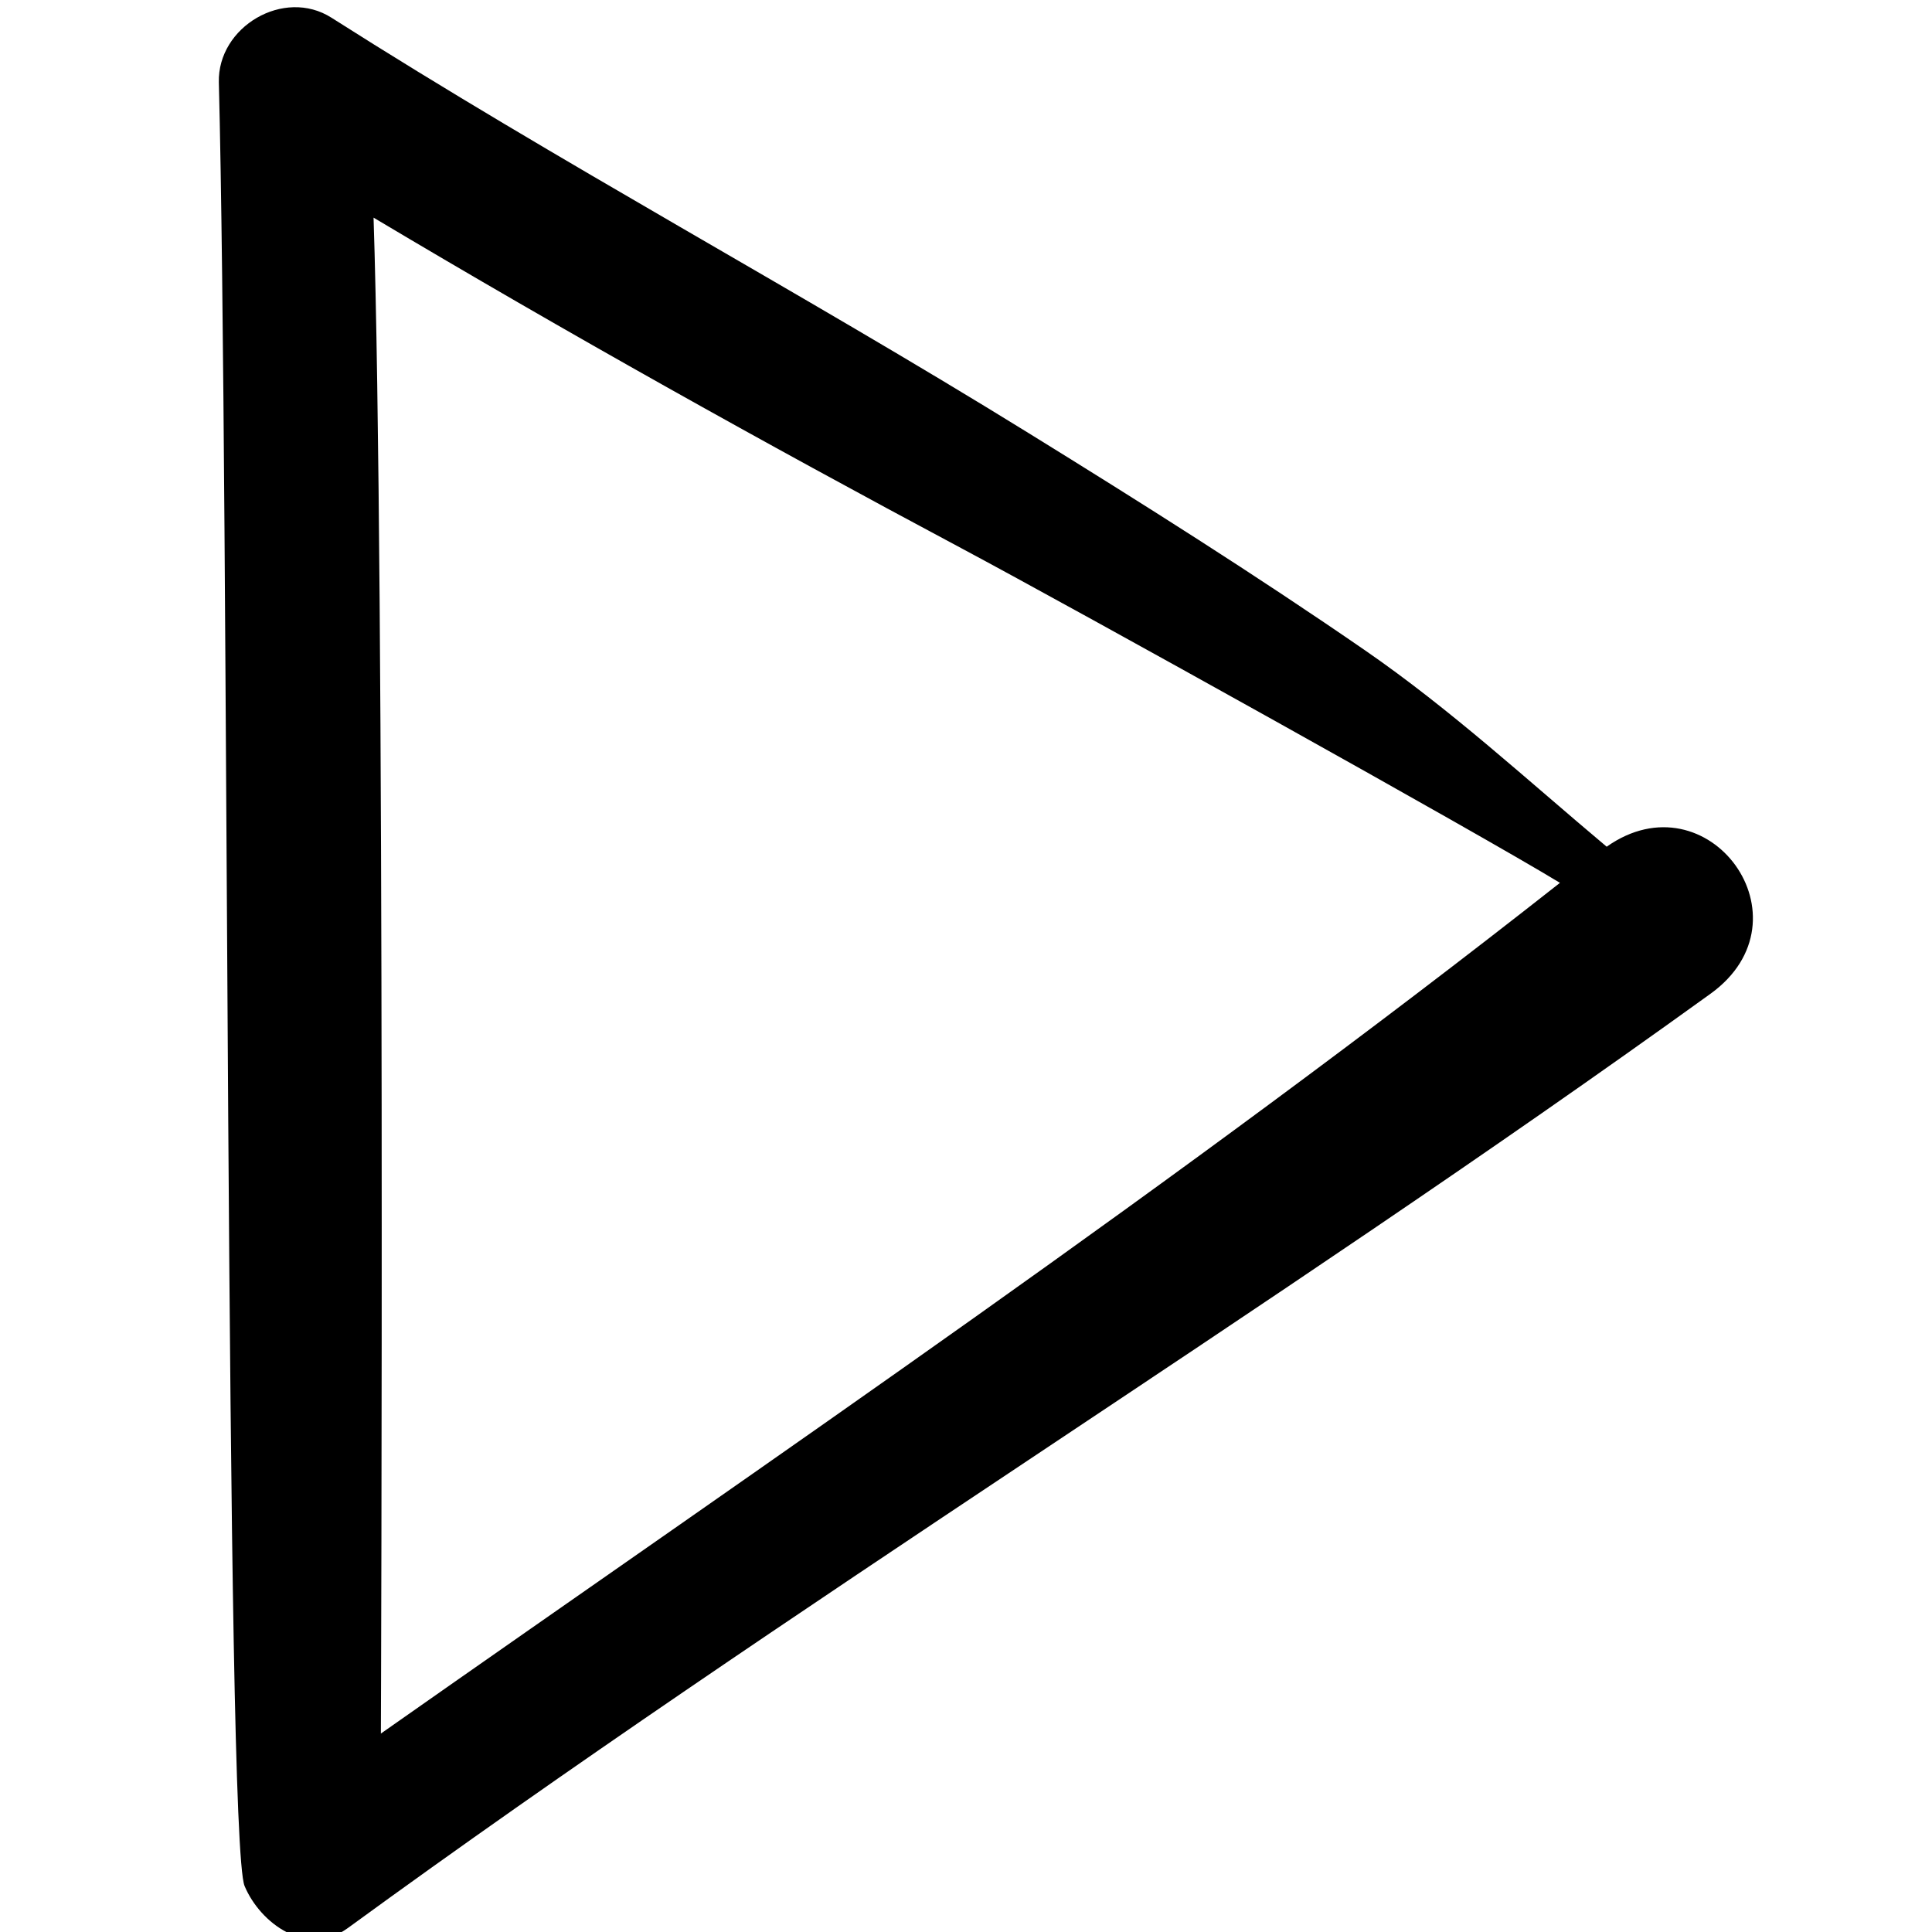
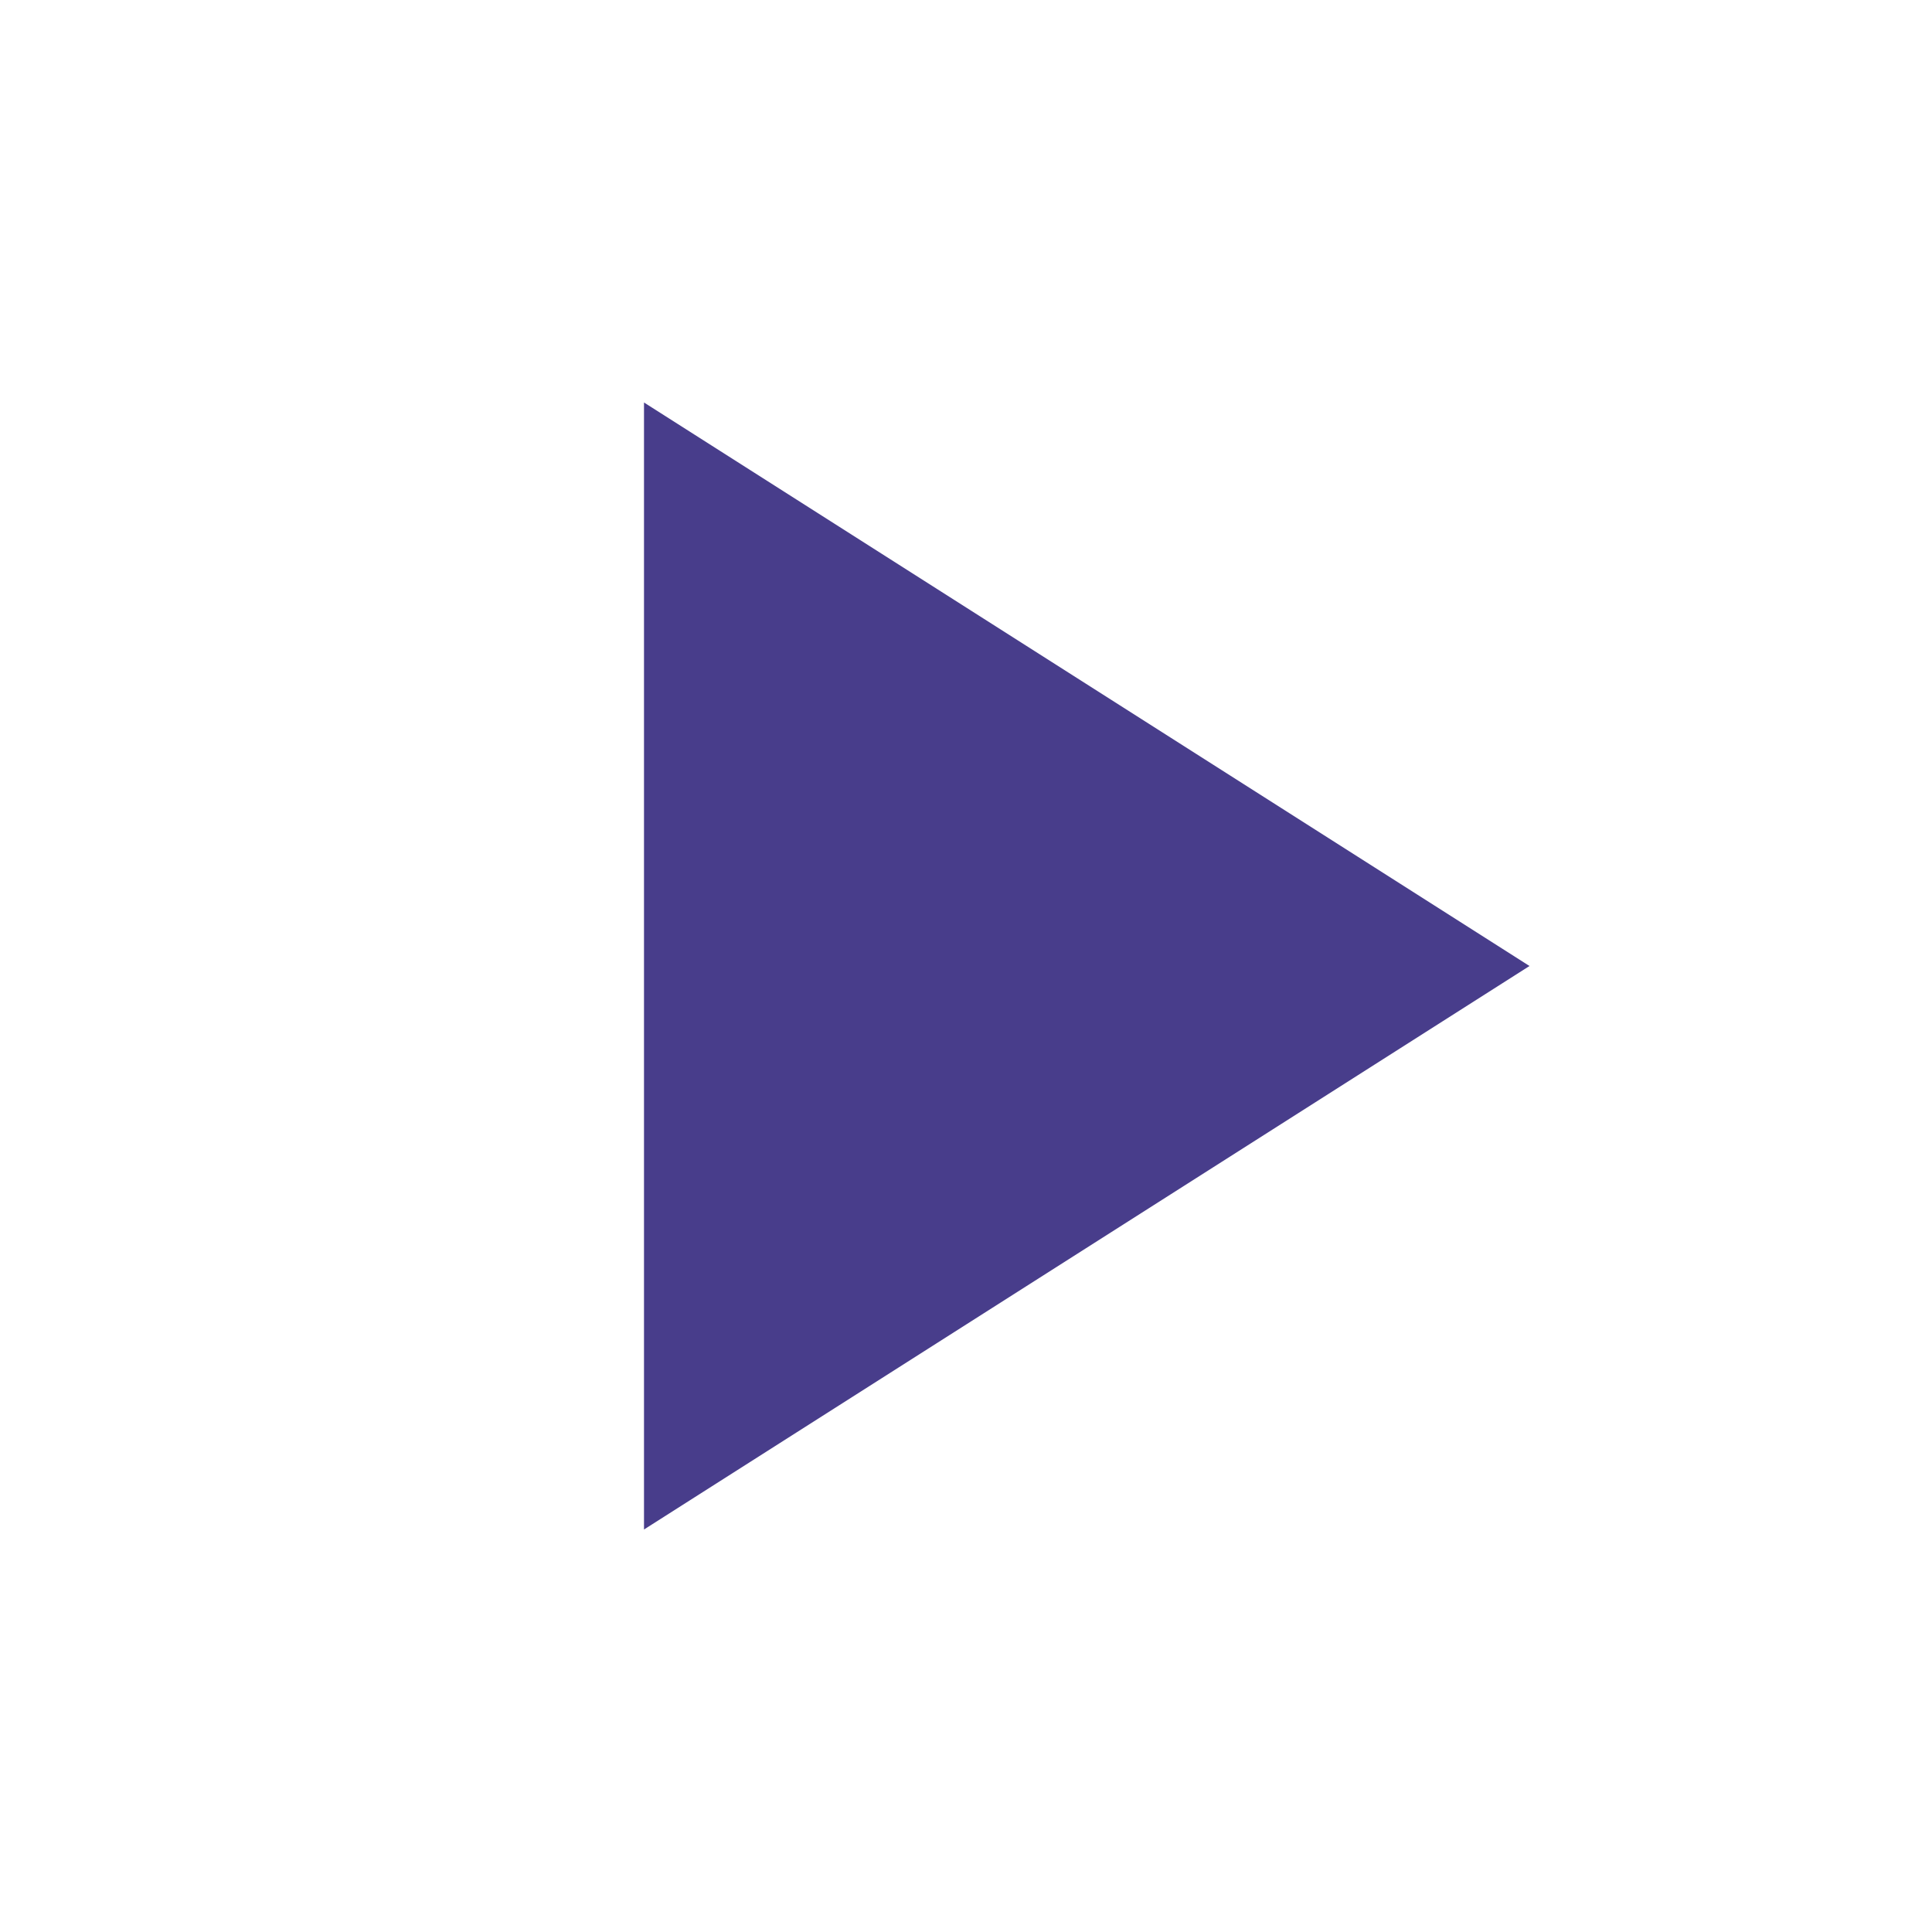
- <svg xmlns="http://www.w3.org/2000/svg" enable-background="new 0 0 91 91" height="91px" id="Layer_1" version="1.1" viewBox="0 0 91 91" width="91px" xml:space="preserve">
-   <g>
-     <path d="M11.521,88.836c0.737,1.755,2.937,3.382,4.864,1.977c20.955-15.288,43.136-28.826,64.18-44.004   c4.871-3.509-0.097-10.309-4.888-6.928c-3.738-3.136-7.321-6.446-11.377-9.246c-5.182-3.573-10.509-6.934-15.86-10.241   C37.604,13.692,26.368,7.68,15.614,0.835c-2.24-1.428-5.371,0.426-5.306,3.045C10.8,23.209,10.592,86.618,11.521,88.836z    M73.476,41.583C55.548,55.699,36.614,68.539,17.94,81.653c0.004-0.592,0.207-54.608-0.345-71.402   c9.09,5.419,18.347,10.59,27.675,15.565C50.818,28.779,69.651,39.25,73.476,41.583z" />
-   </g>
+ <svg xmlns="http://www.w3.org/2000/svg" height="48" viewBox="0 0 48 48" width="48">
+   <path d="M-838-2232H562v3600H-838z" fill="none" />
+   <path d="M16 10v28l22-14z" fill="#483D8B" />
+   <path d="M0 0h48v48H0z" fill="none" />
</svg>
